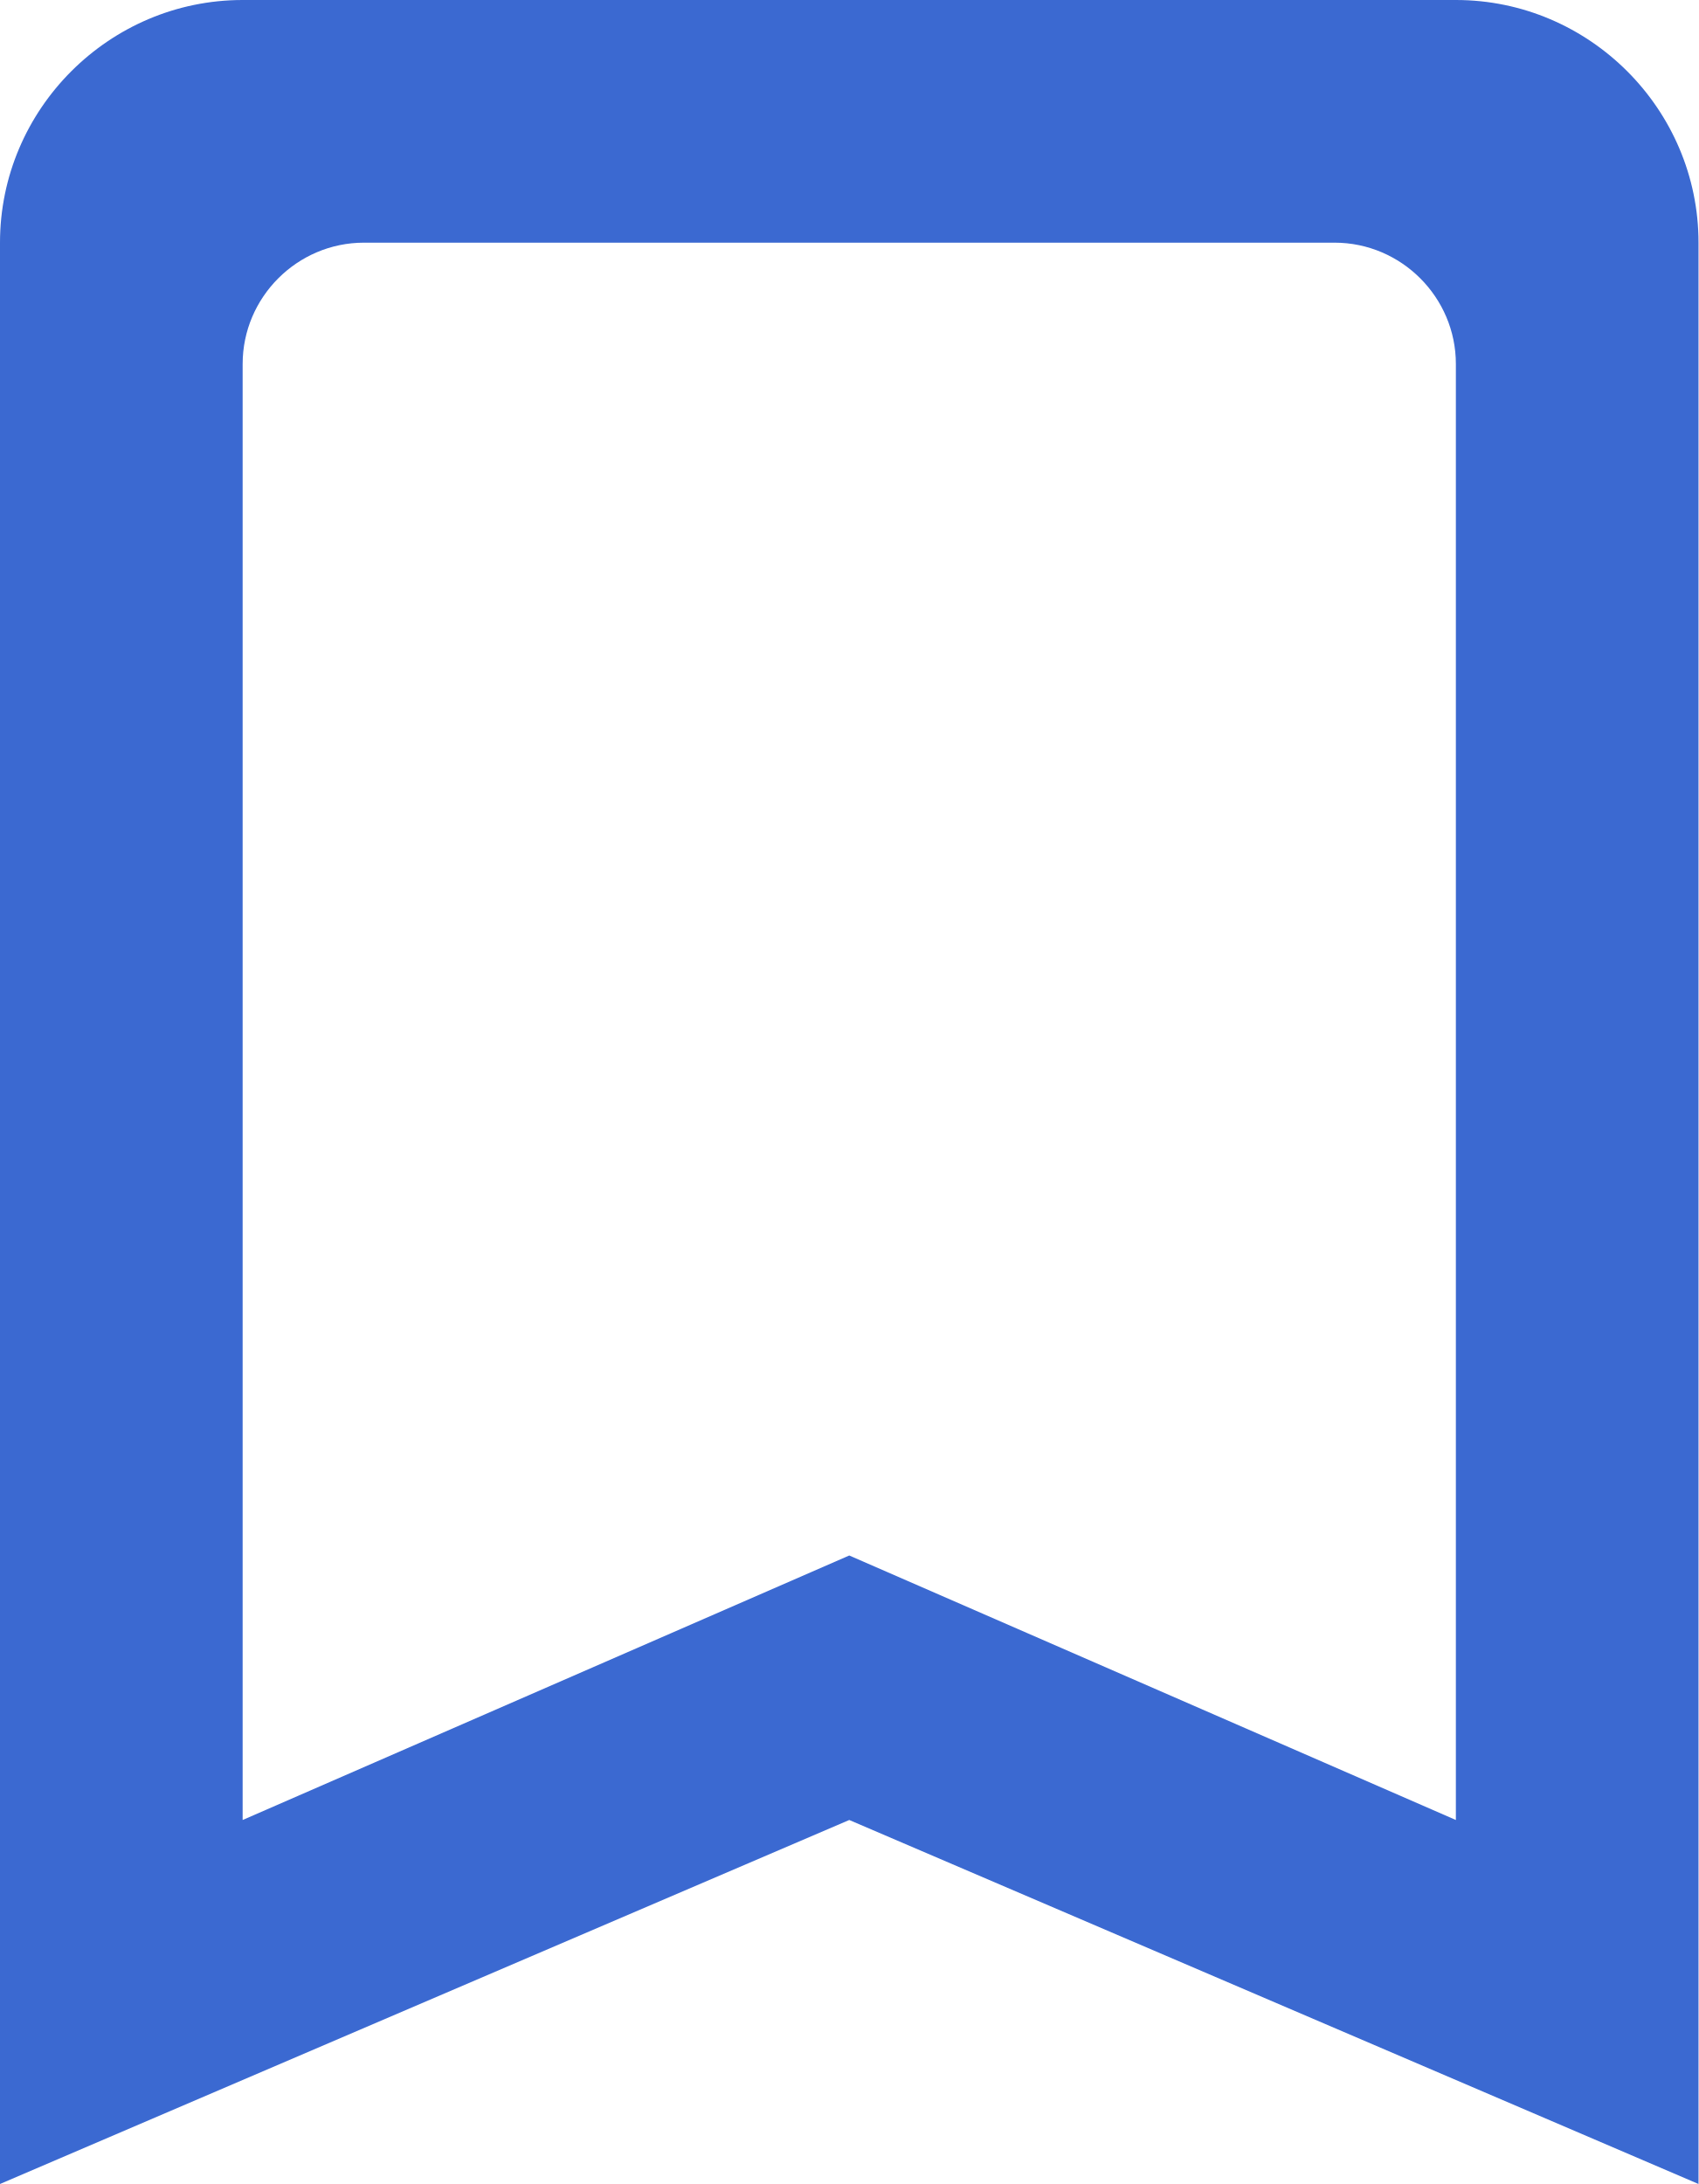
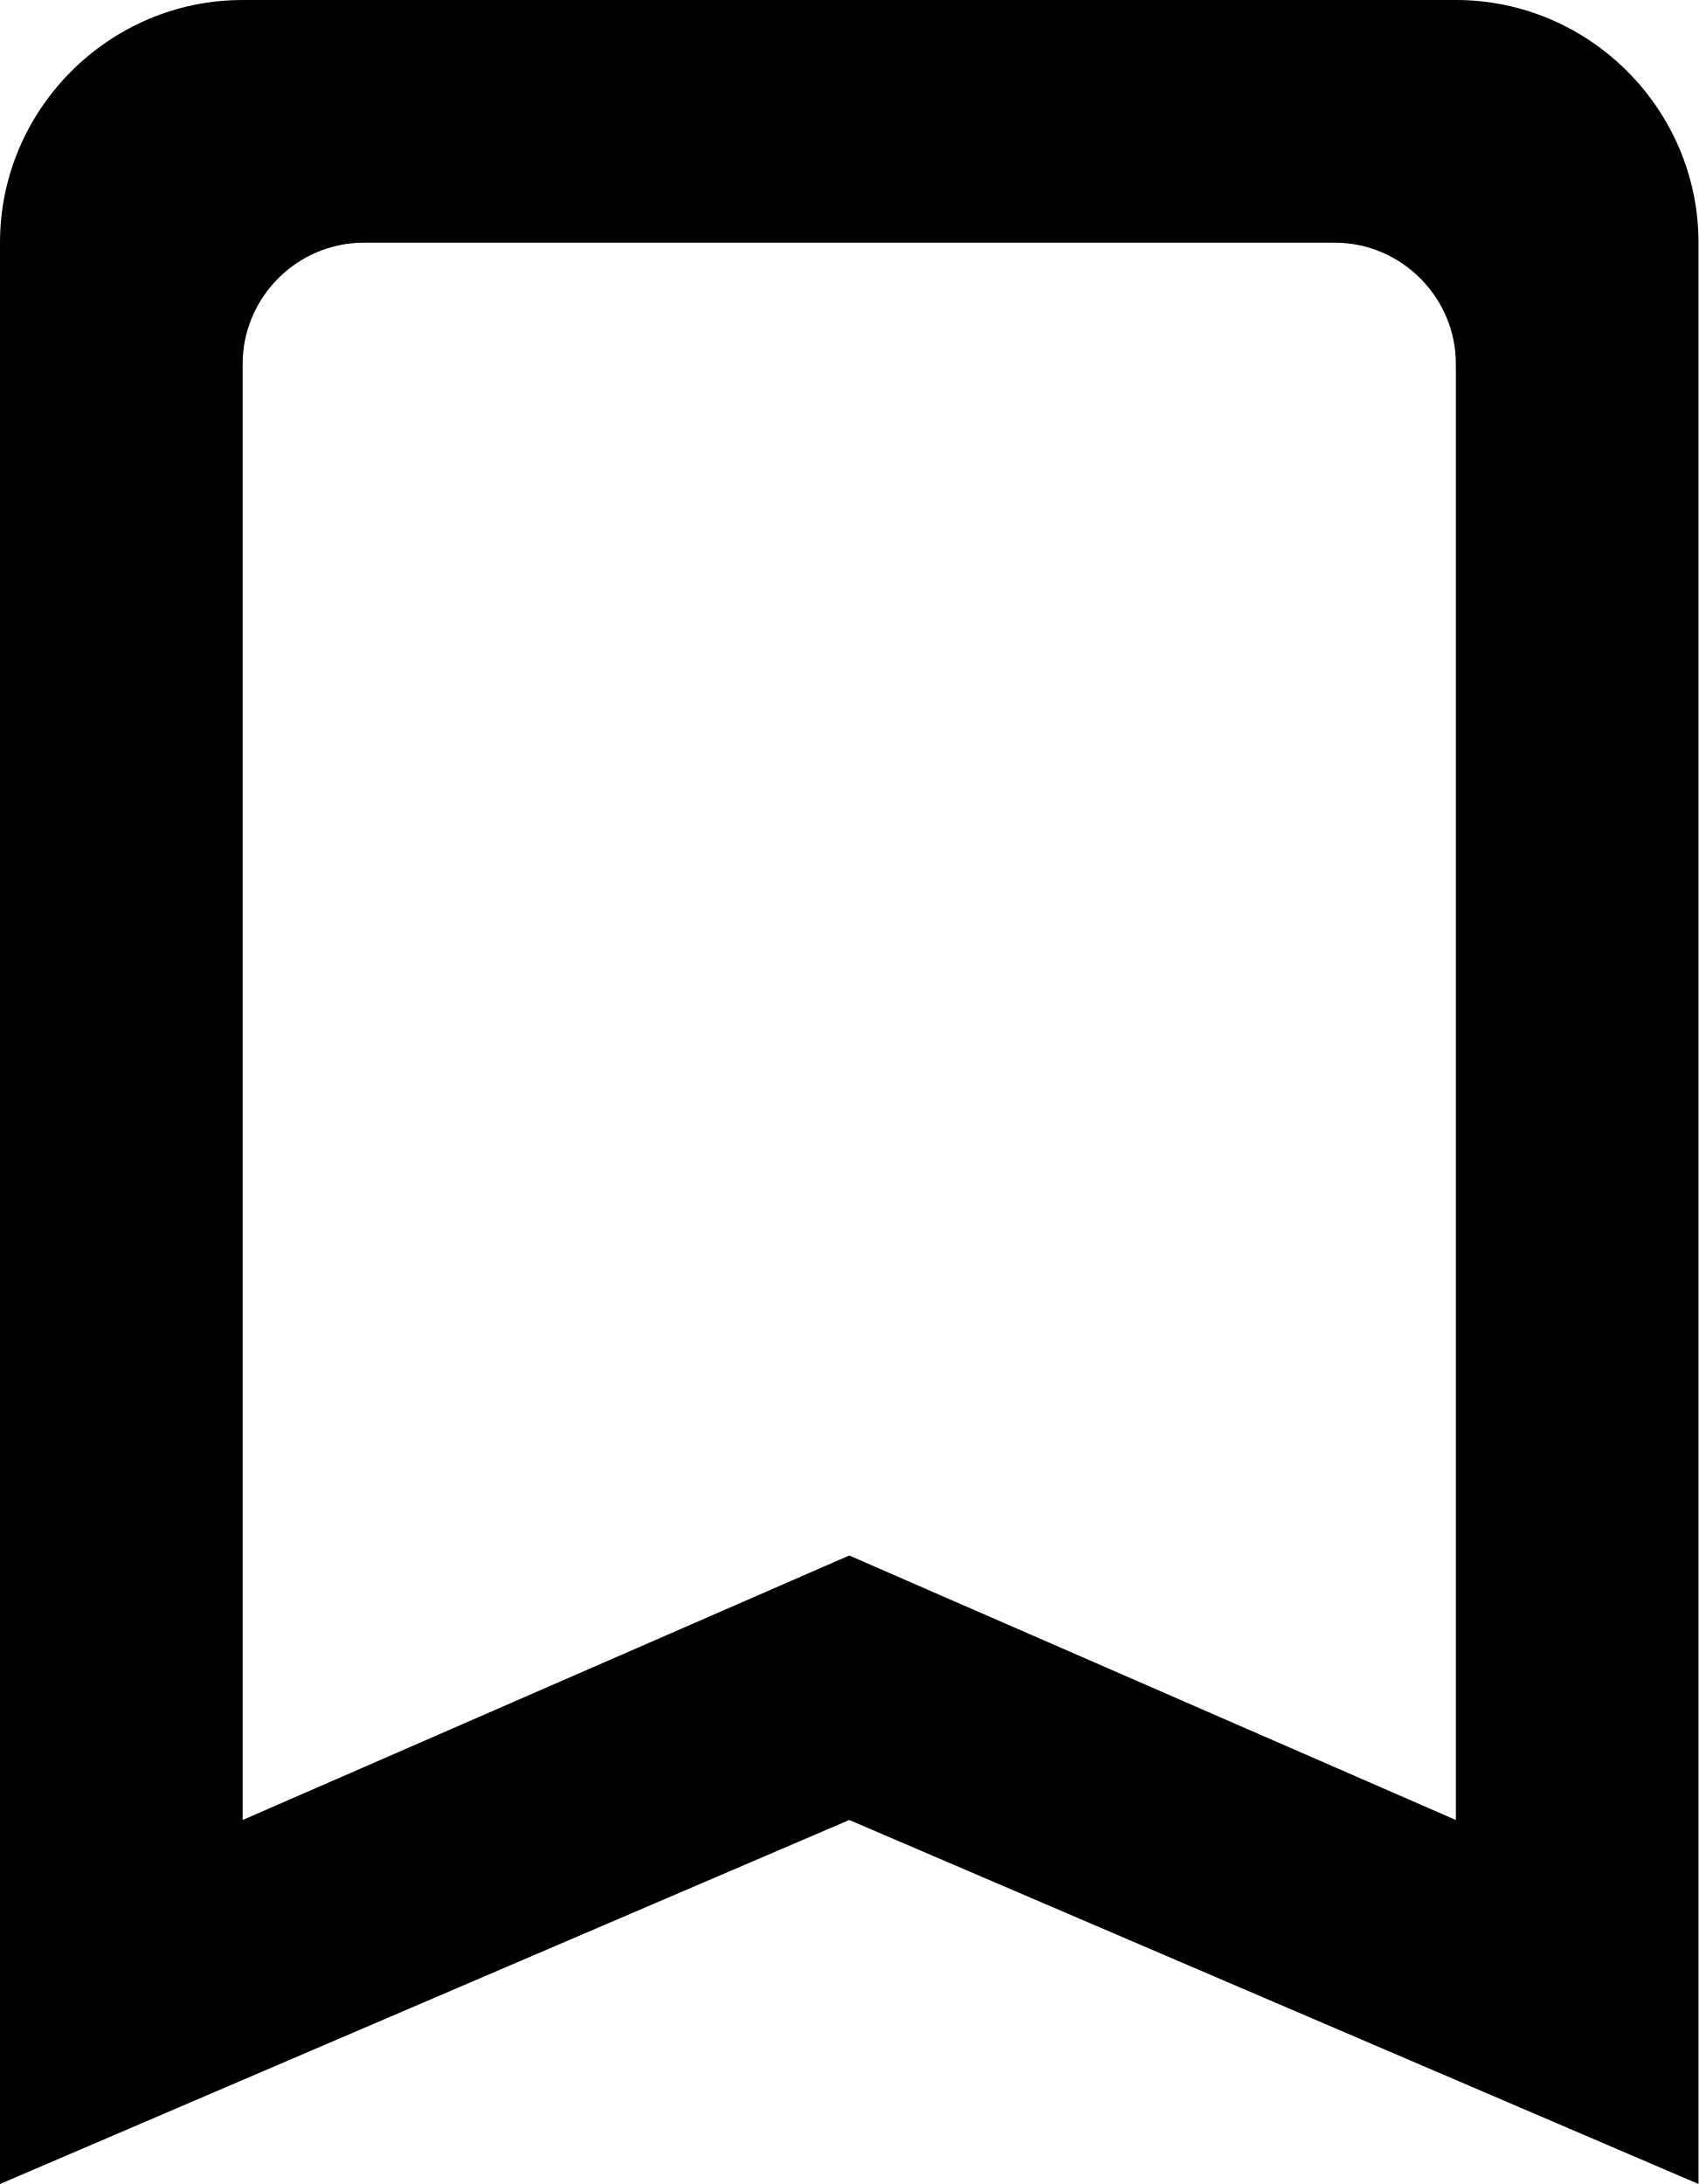
- <svg xmlns="http://www.w3.org/2000/svg" viewBox="0 0 14 18" fill="#3B69D1">
+ <svg xmlns="http://www.w3.org/2000/svg" viewBox="0 0 14 18">
  <path d="M12 0H2C0.9 0 0 0.9 0 2V18L7 15L14 18V2C14 0.9 13.1 0 12 0ZM12 15L7 12.82L2 15V3C2 2.45 2.45 2 3 2H11C11.55 2 12 2.45 12 3V15Z" fill="inherit" />
</svg>
